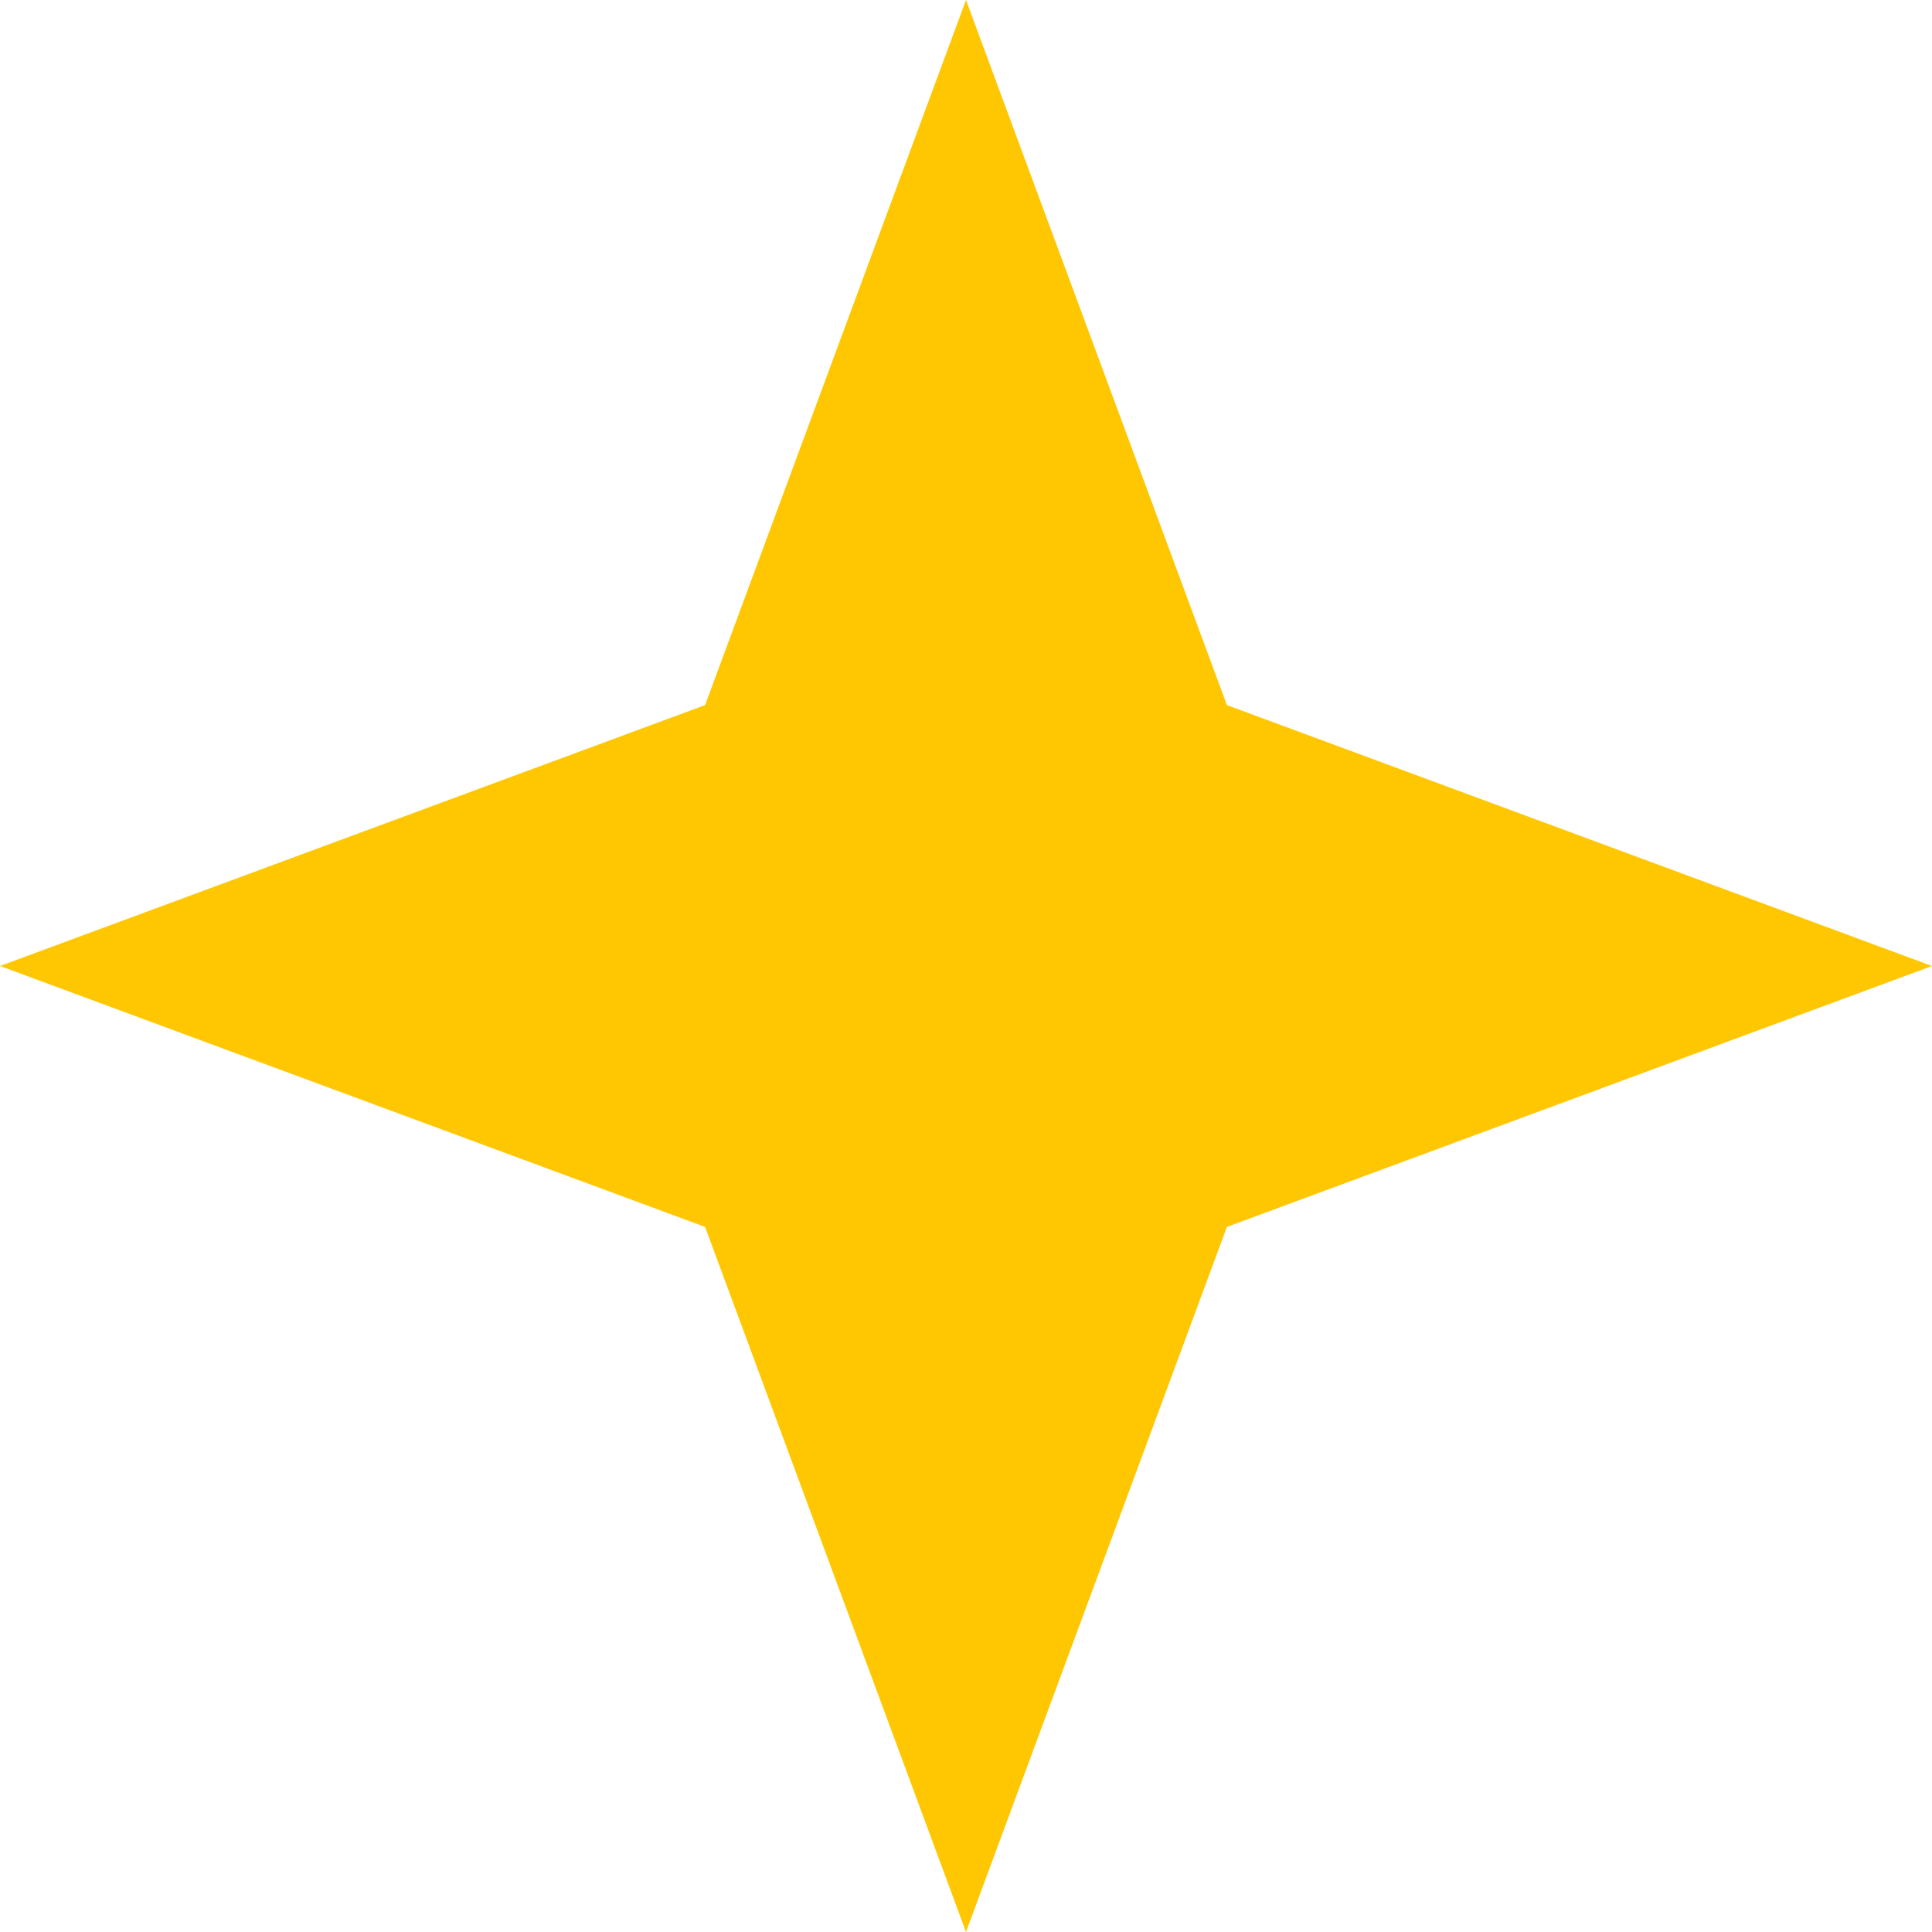
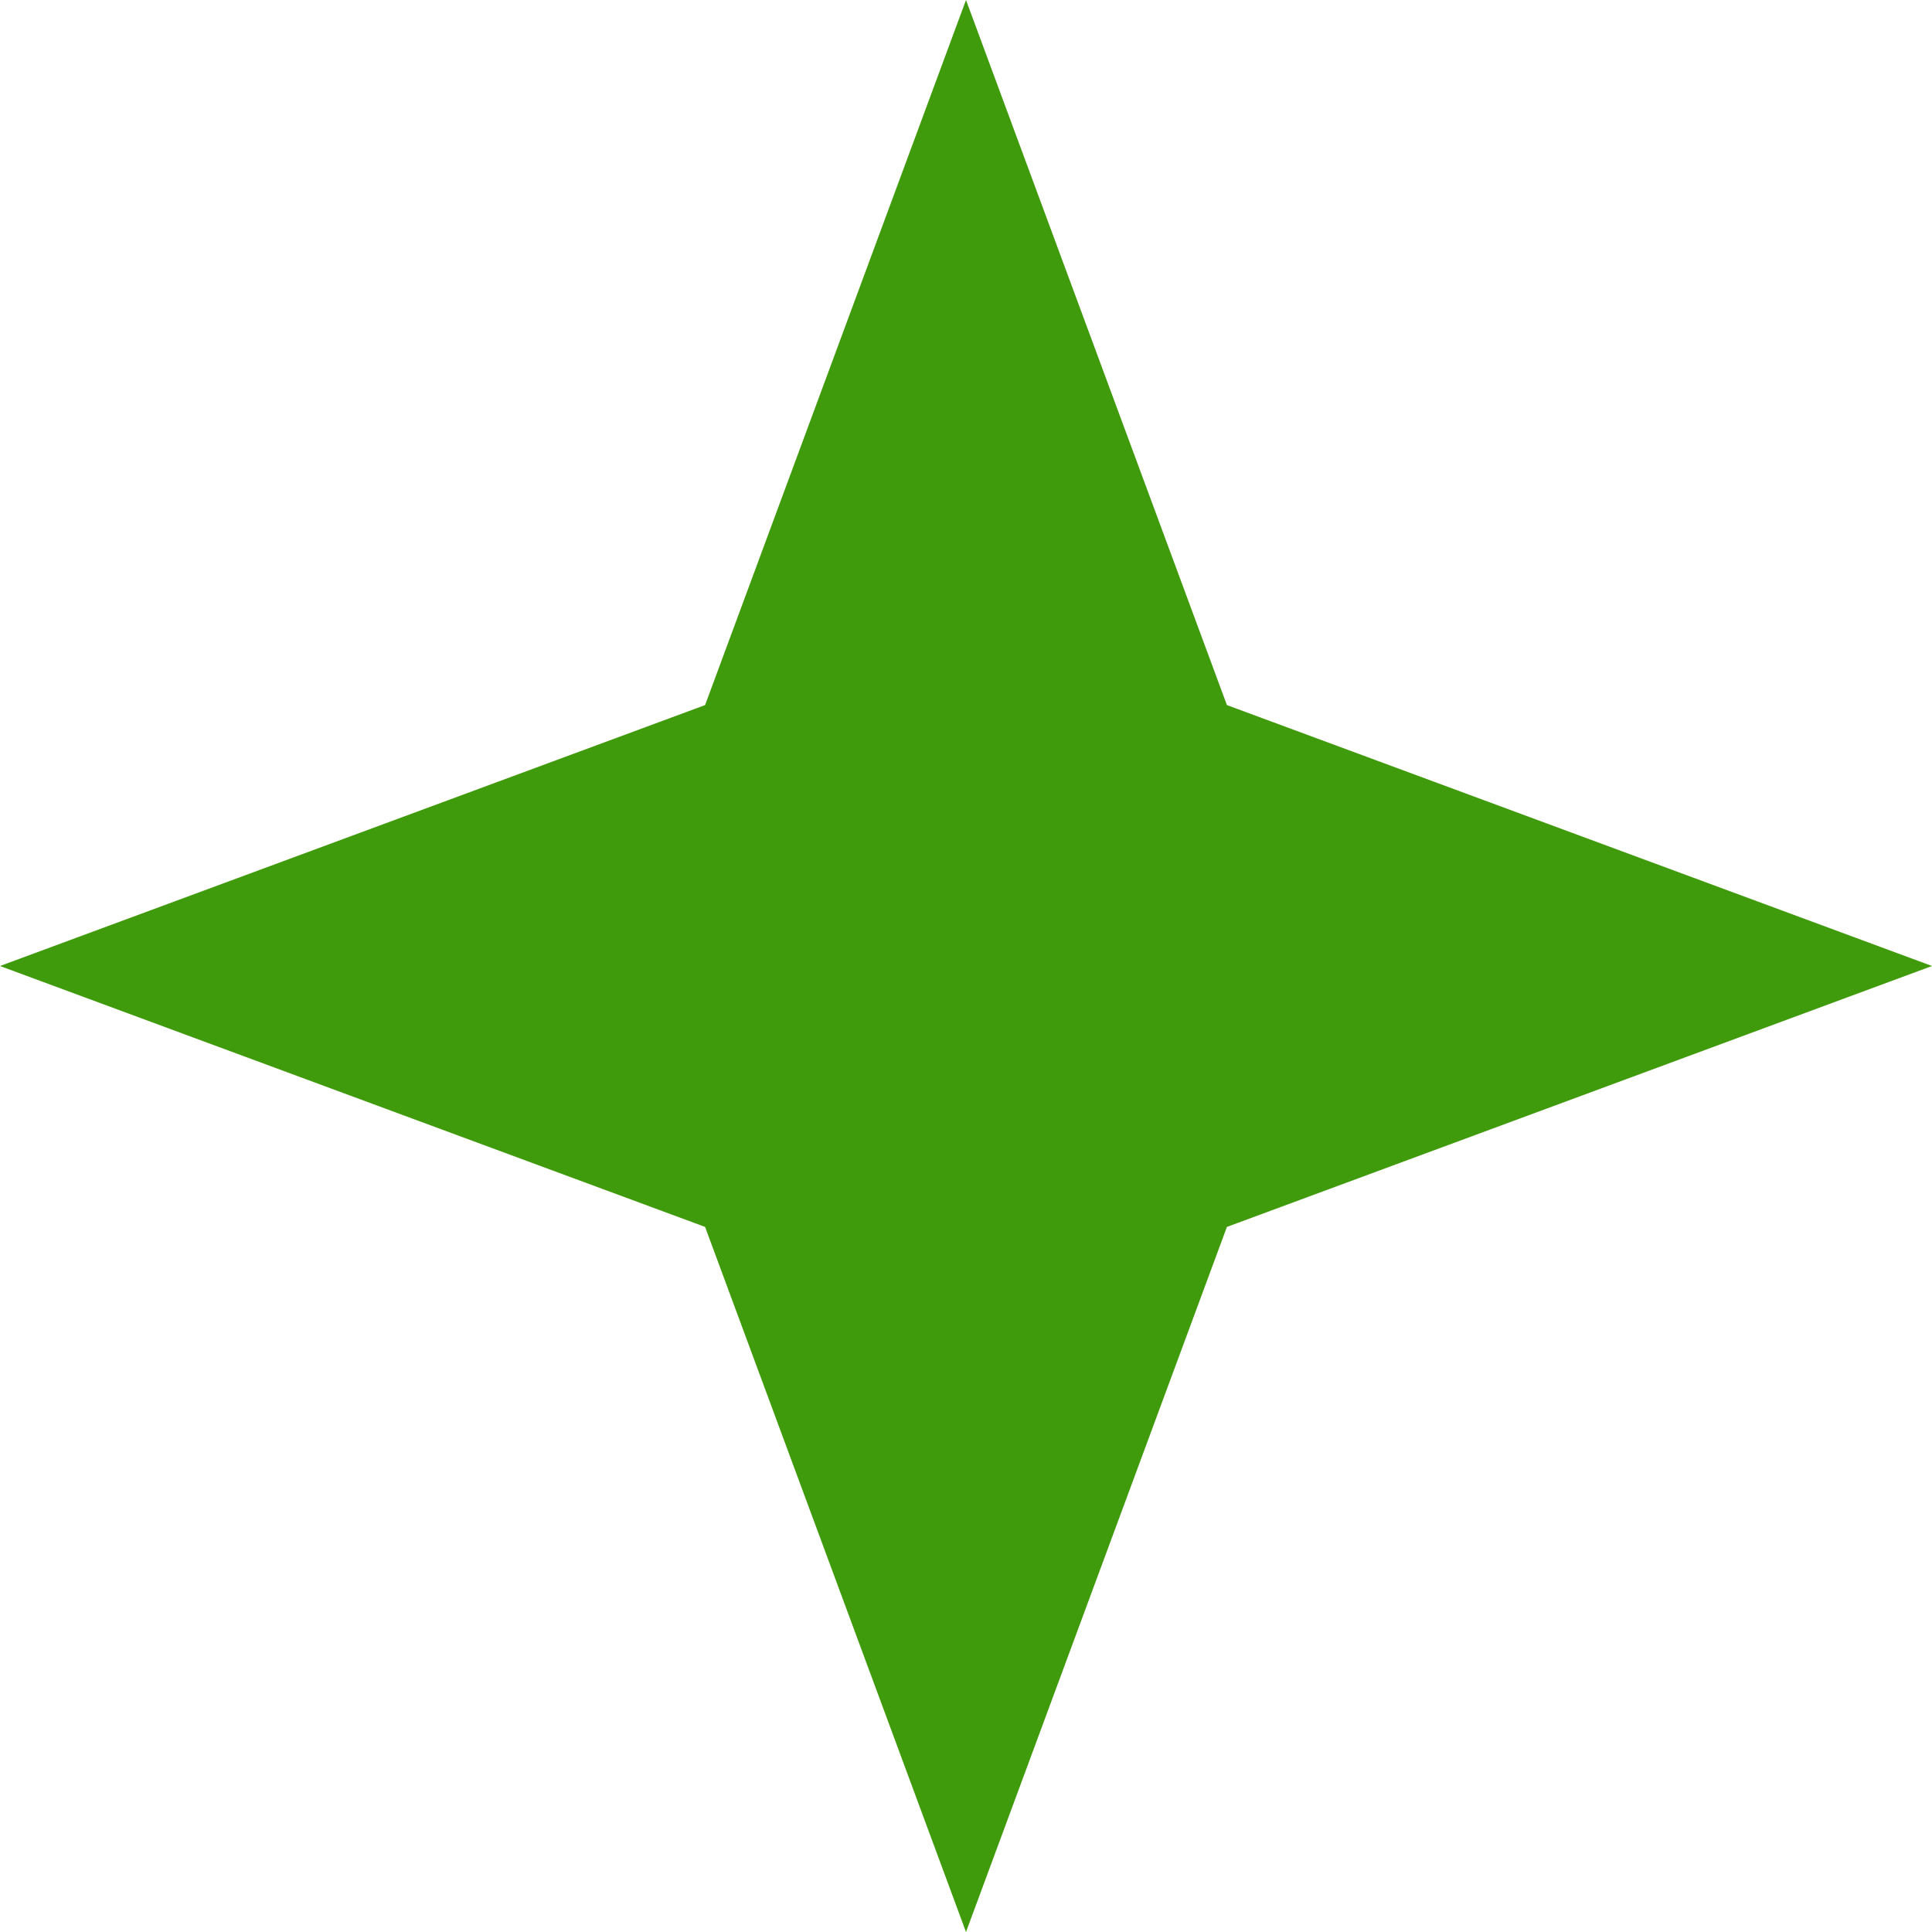
<svg xmlns="http://www.w3.org/2000/svg" width="20" height="20" viewBox="0 0 20 20" fill="none">
-   <path d="M10 0L12.701 7.299L20 10L12.701 12.701L10 20L7.299 12.701L0 10L7.299 7.299L10 0Z" fill="#FFC702" />
+   <path d="M10 0L12.701 7.299L20 10L12.701 12.701L10 20L7.299 12.701L0 10L7.299 7.299L10 0Z" fill="#3f9b0b" />
</svg>
